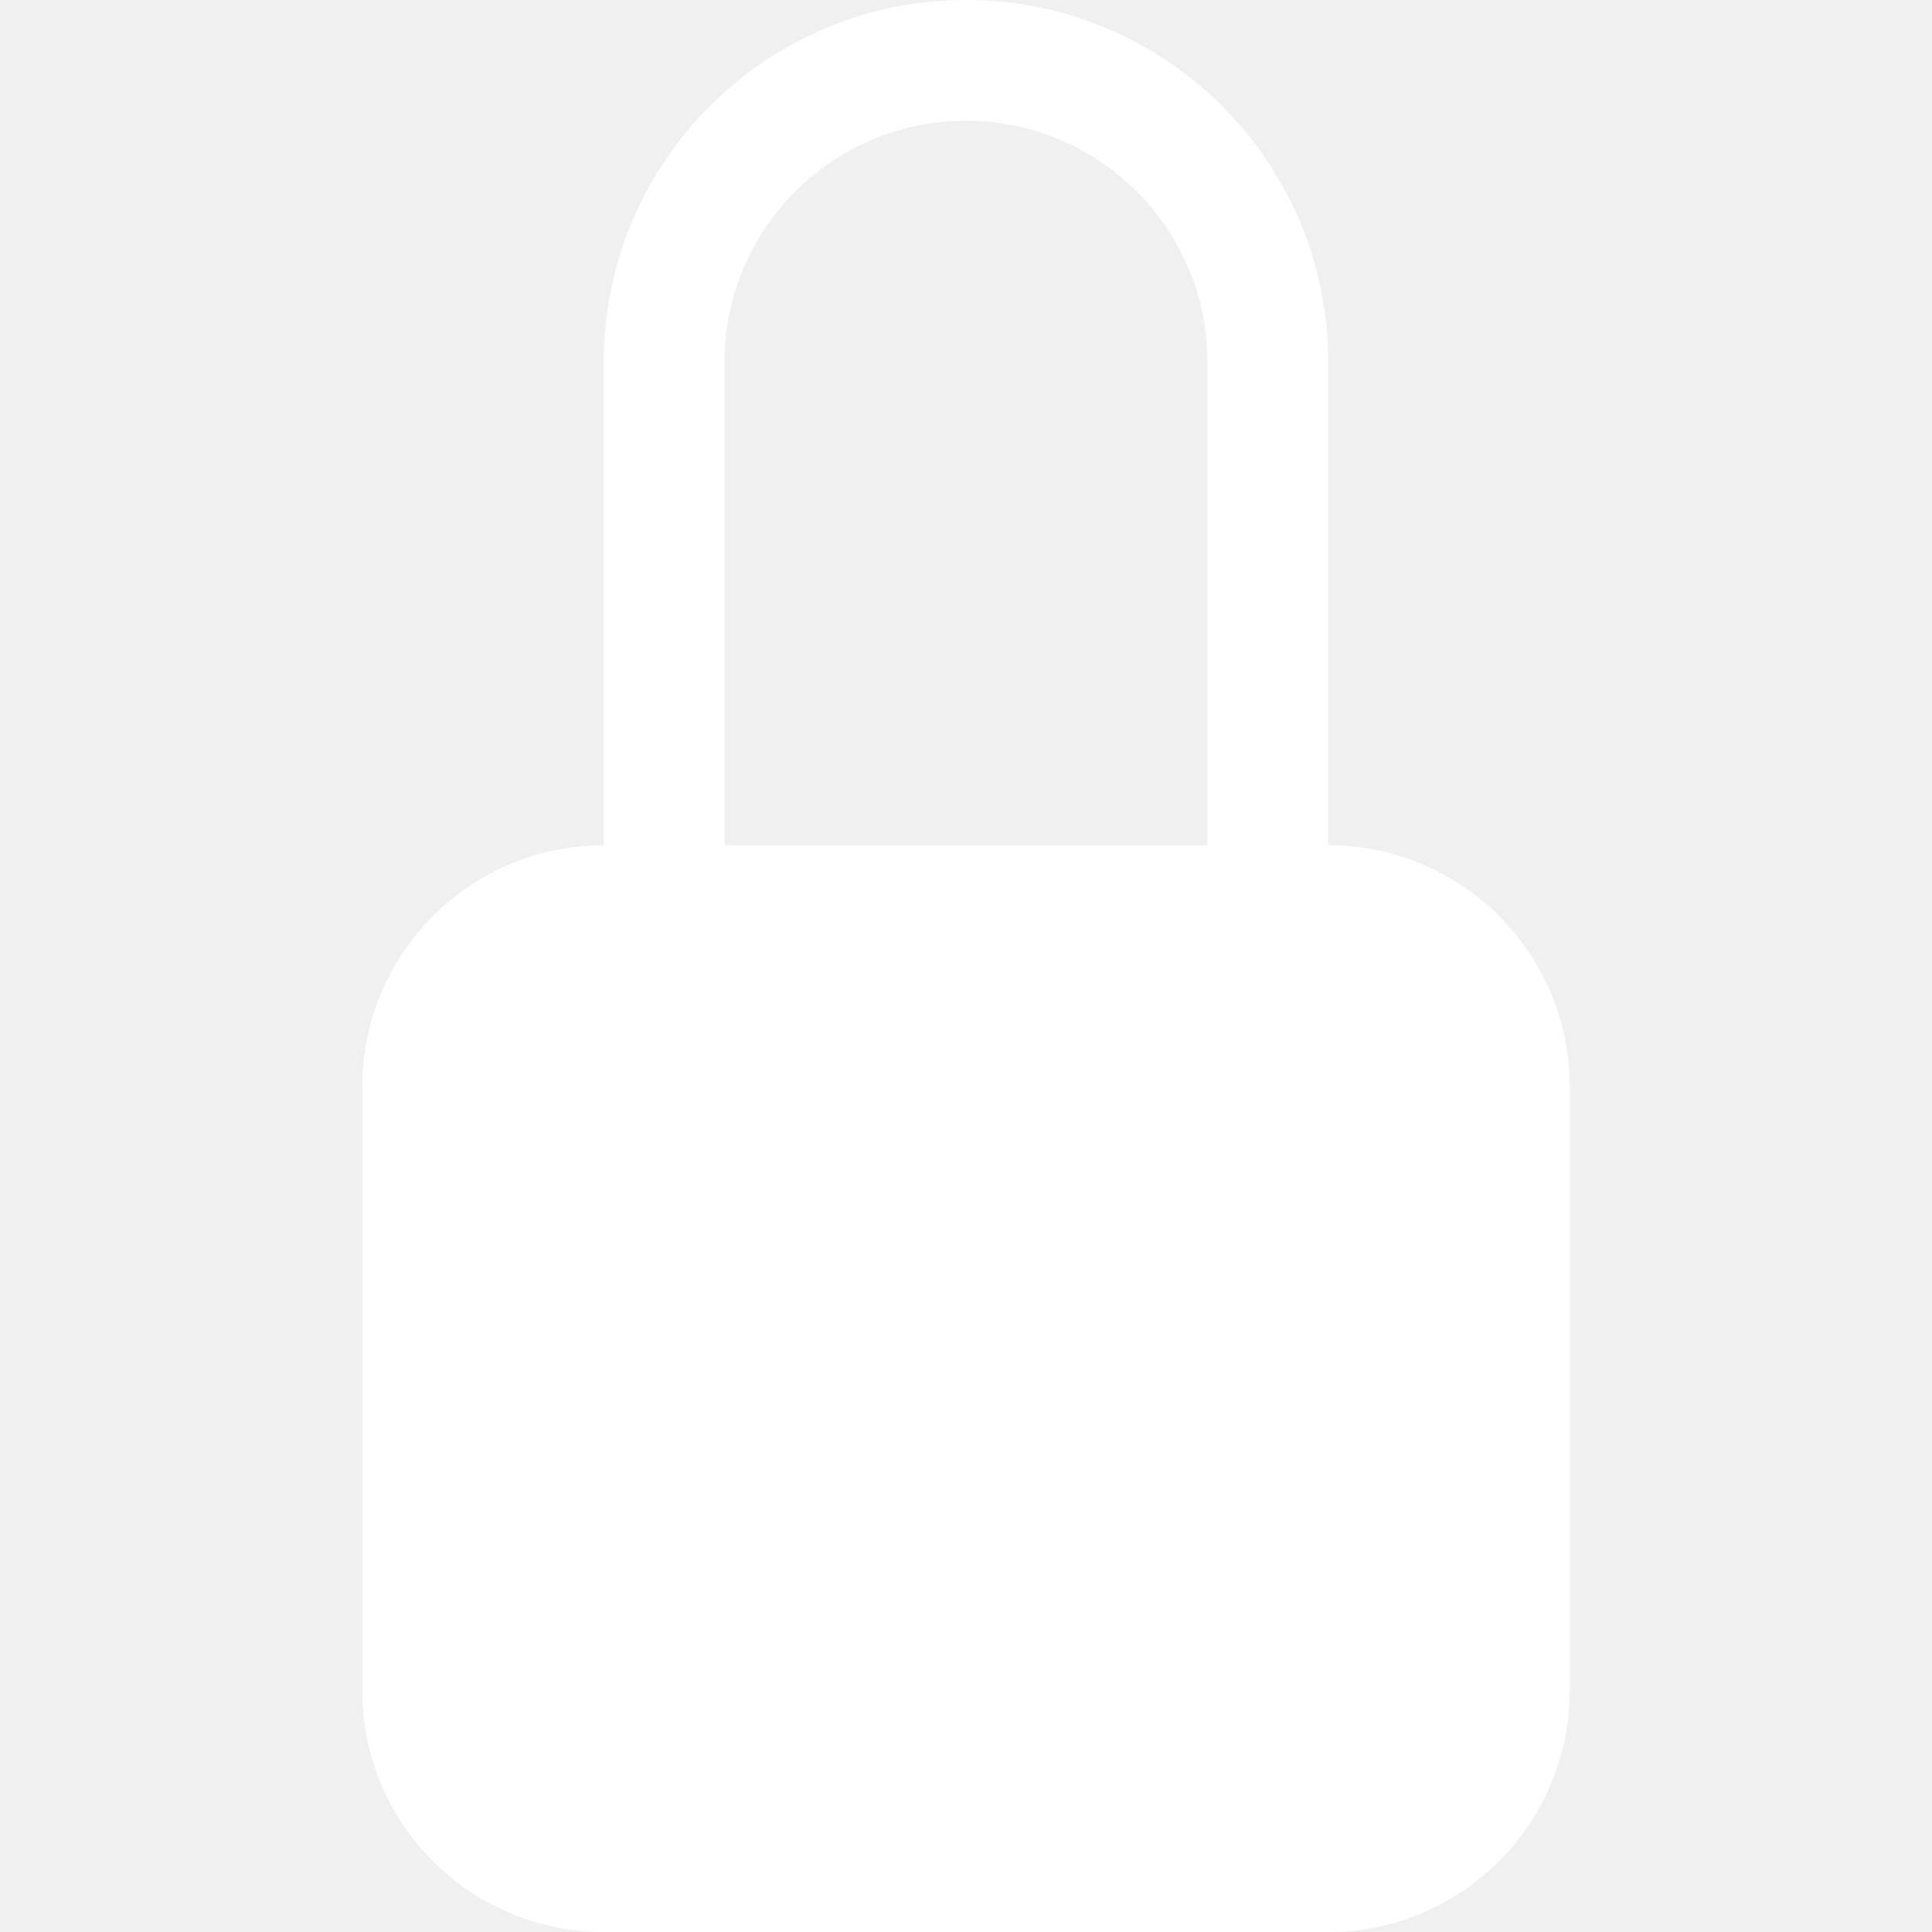
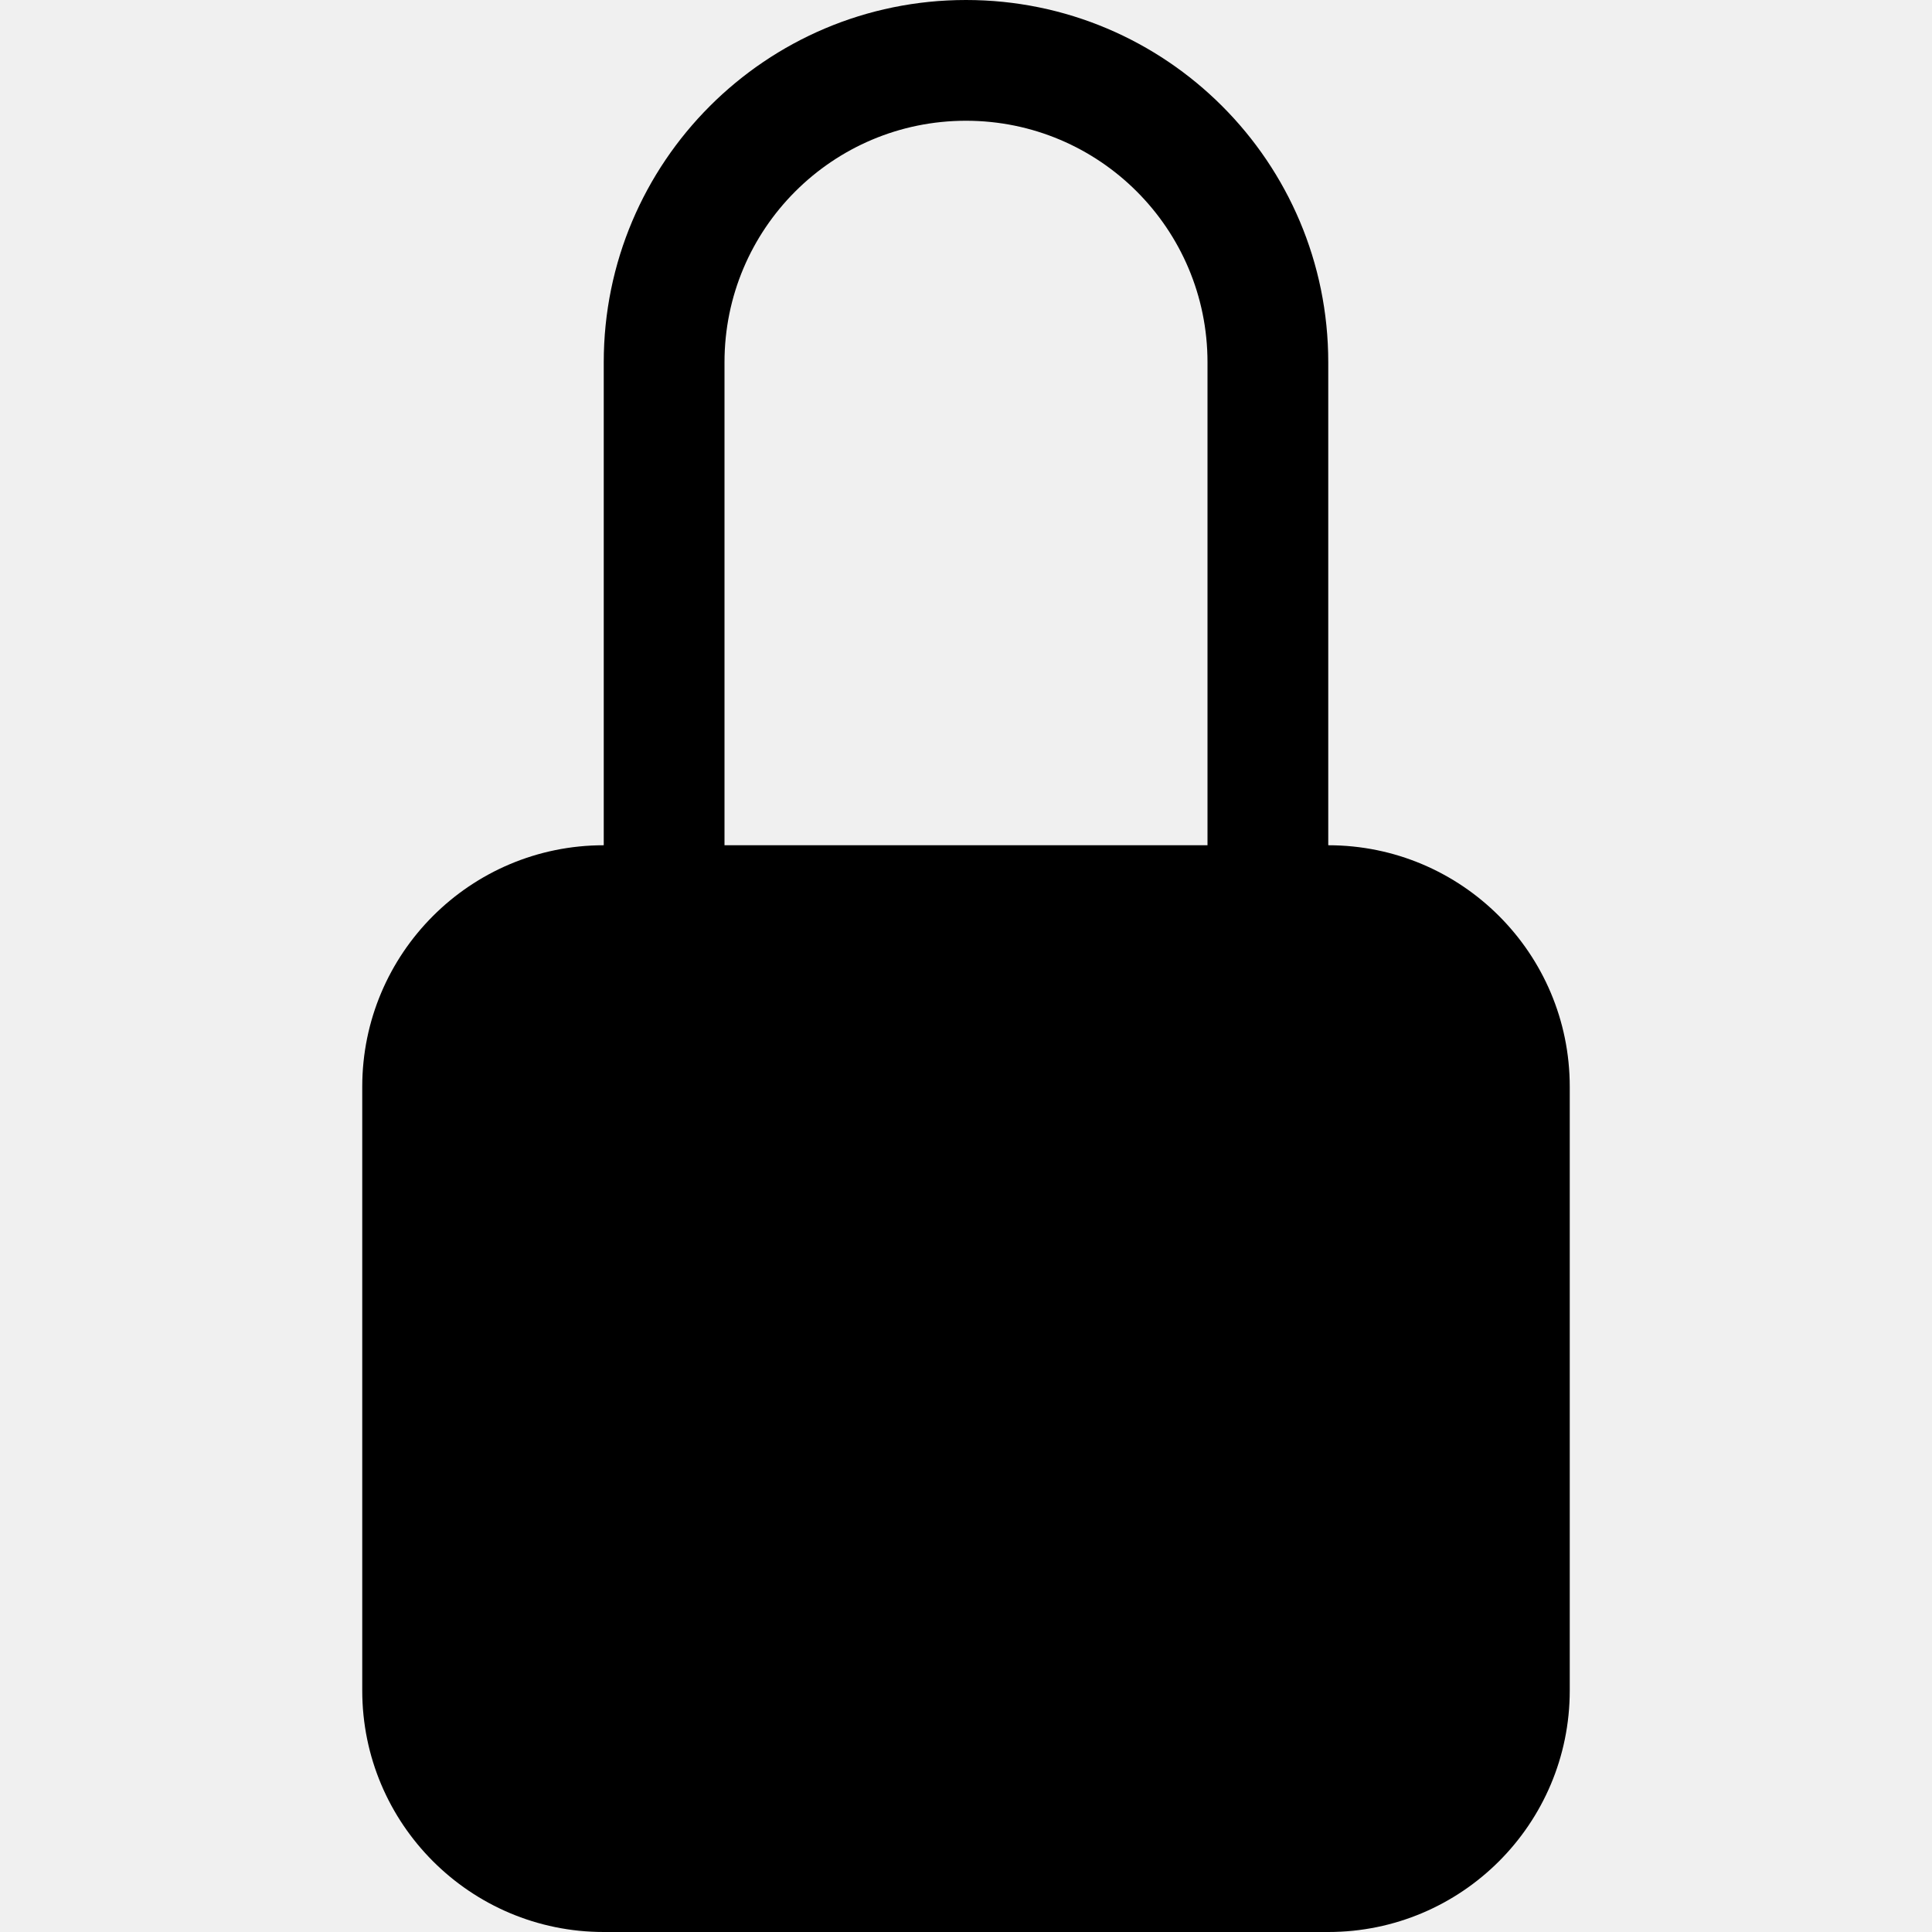
- <svg xmlns="http://www.w3.org/2000/svg" width="16" height="16" fill="#ffffff" class="bi bi-lock-fill" viewBox="0 0 16 16">
+ <svg xmlns="http://www.w3.org/2000/svg" width="16" height="16" fill="black" class="bi bi-lock-fill" viewBox="0 0 16 16">
  <path d="M8 1a2 2 0 0 1 2 2v4H6V3a2 2 0 0 1 2-2m3 6V3a3 3 0 0 0-6 0v4a2 2 0 0 0-2 2v5a2 2 0 0 0 2 2h6a2 2 0 0 0 2-2V9a2 2 0 0 0-2-2" />
</svg>
